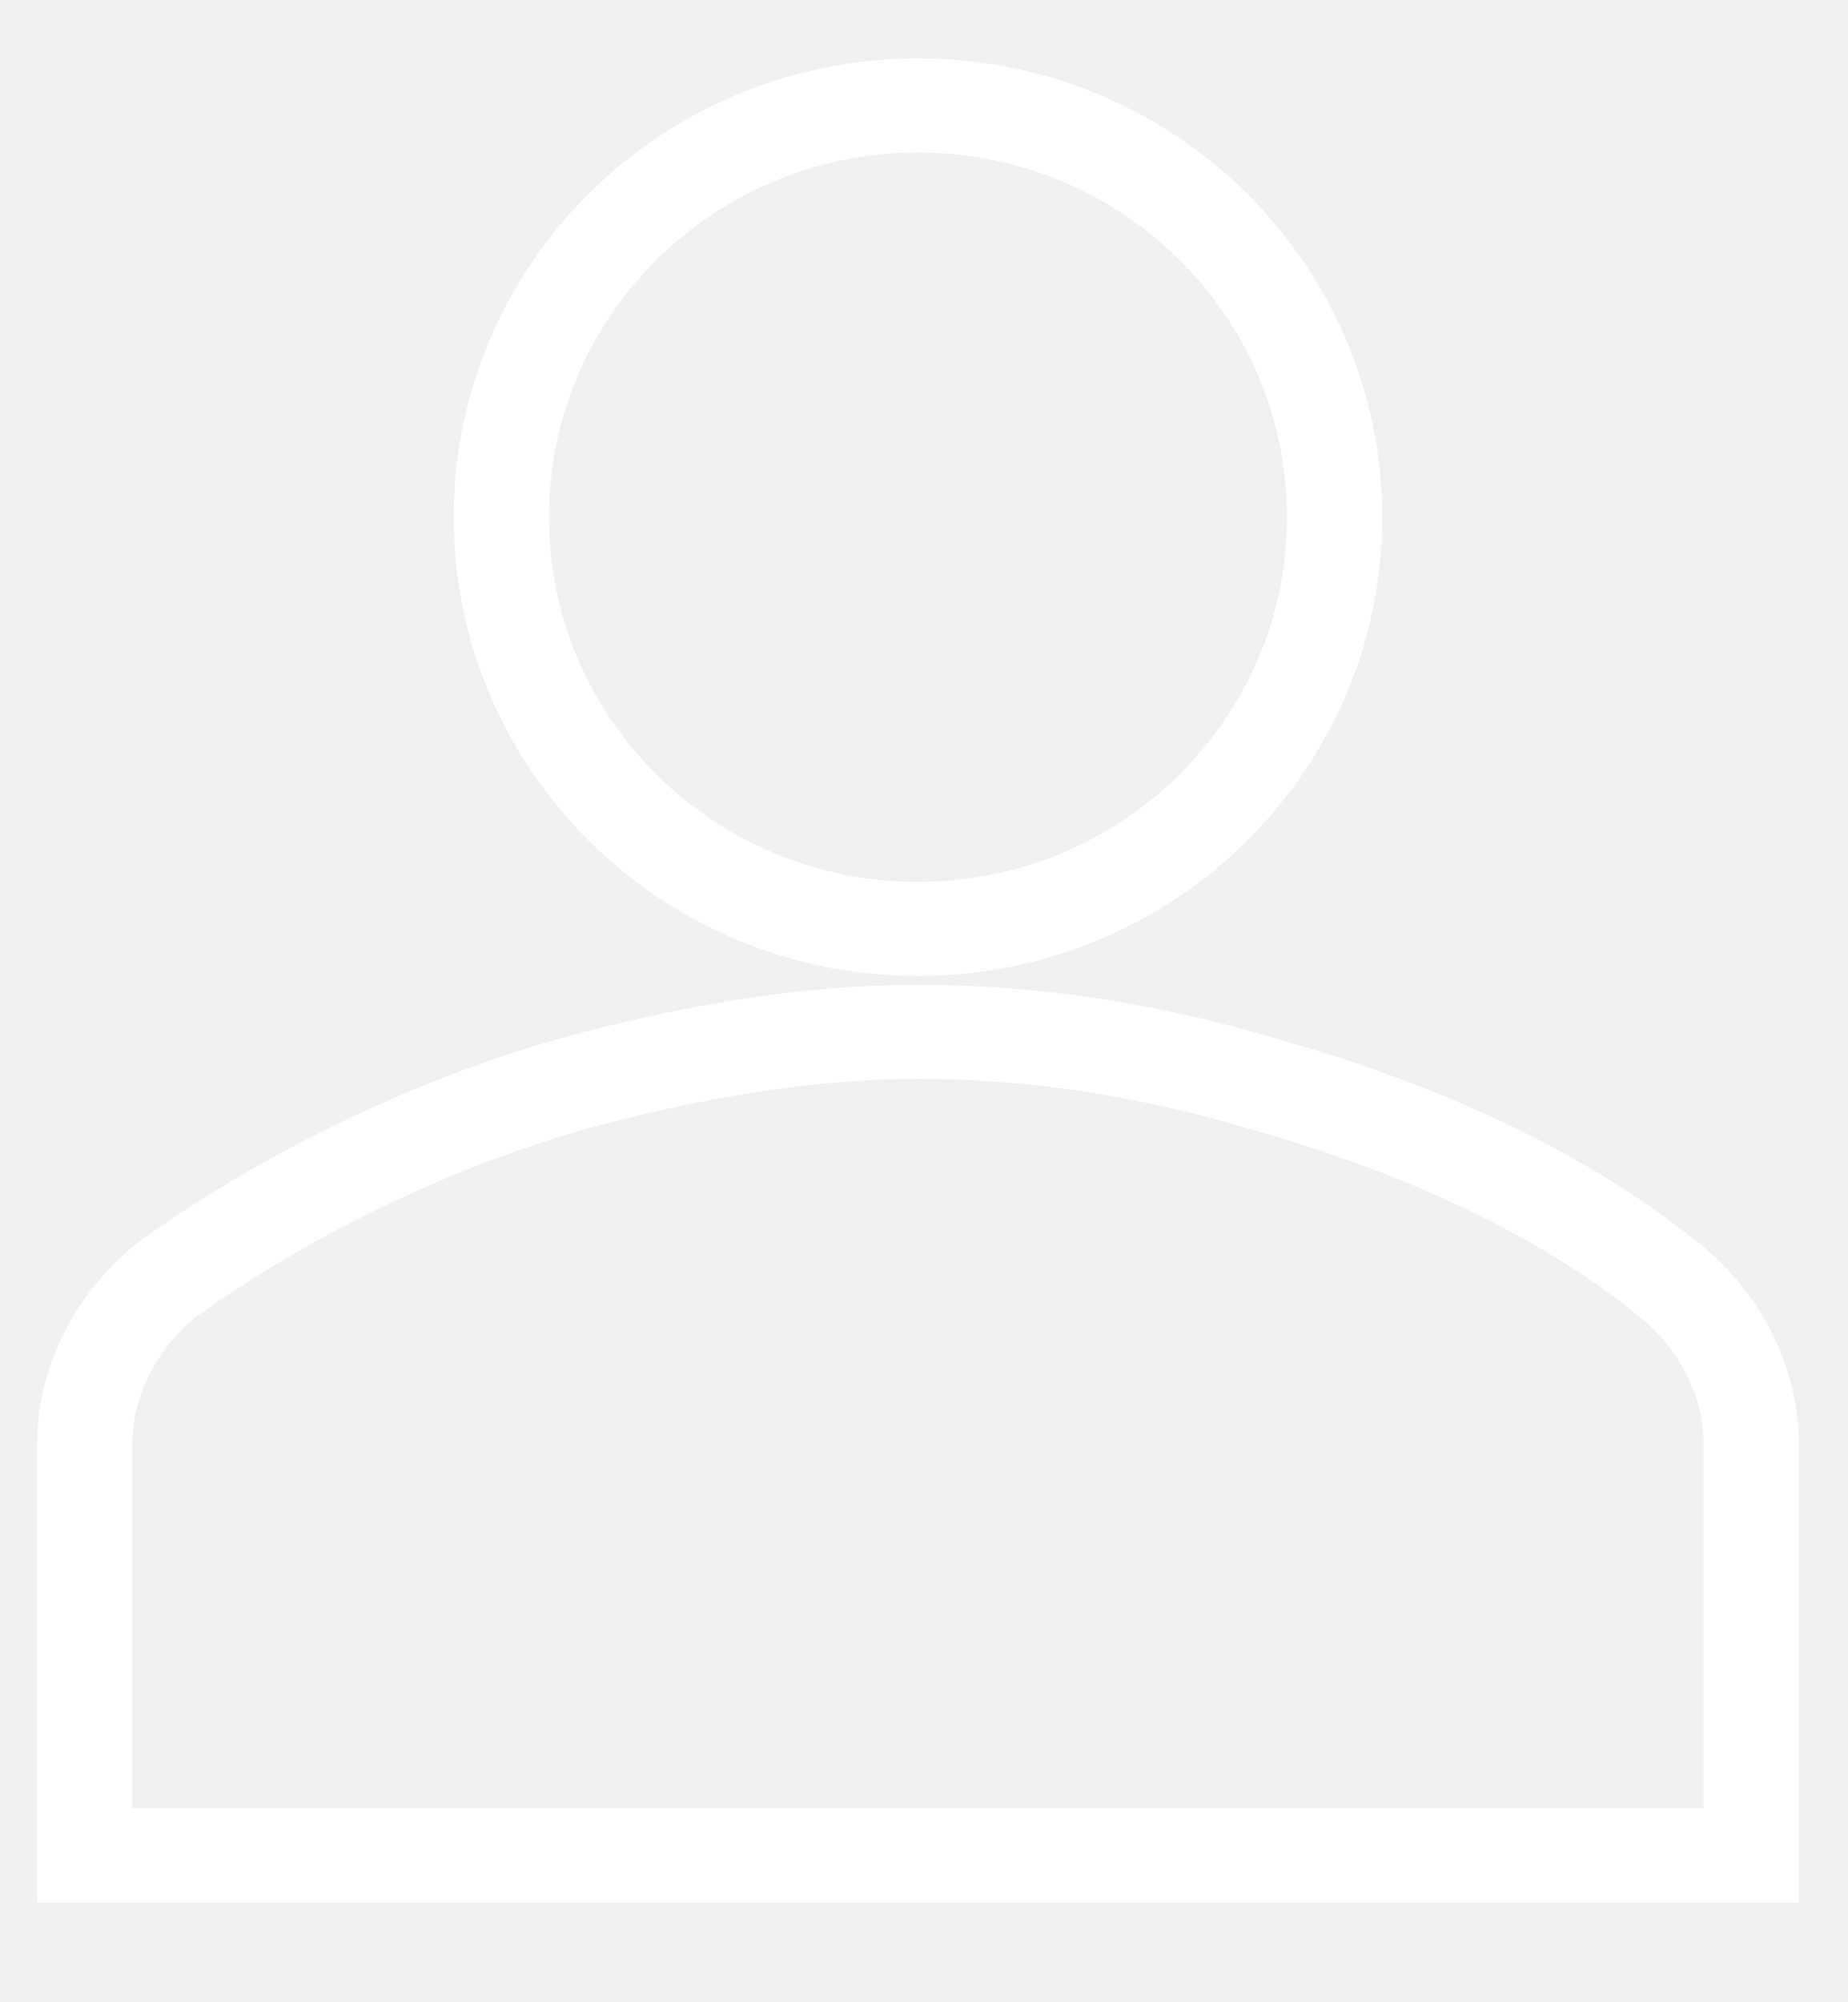
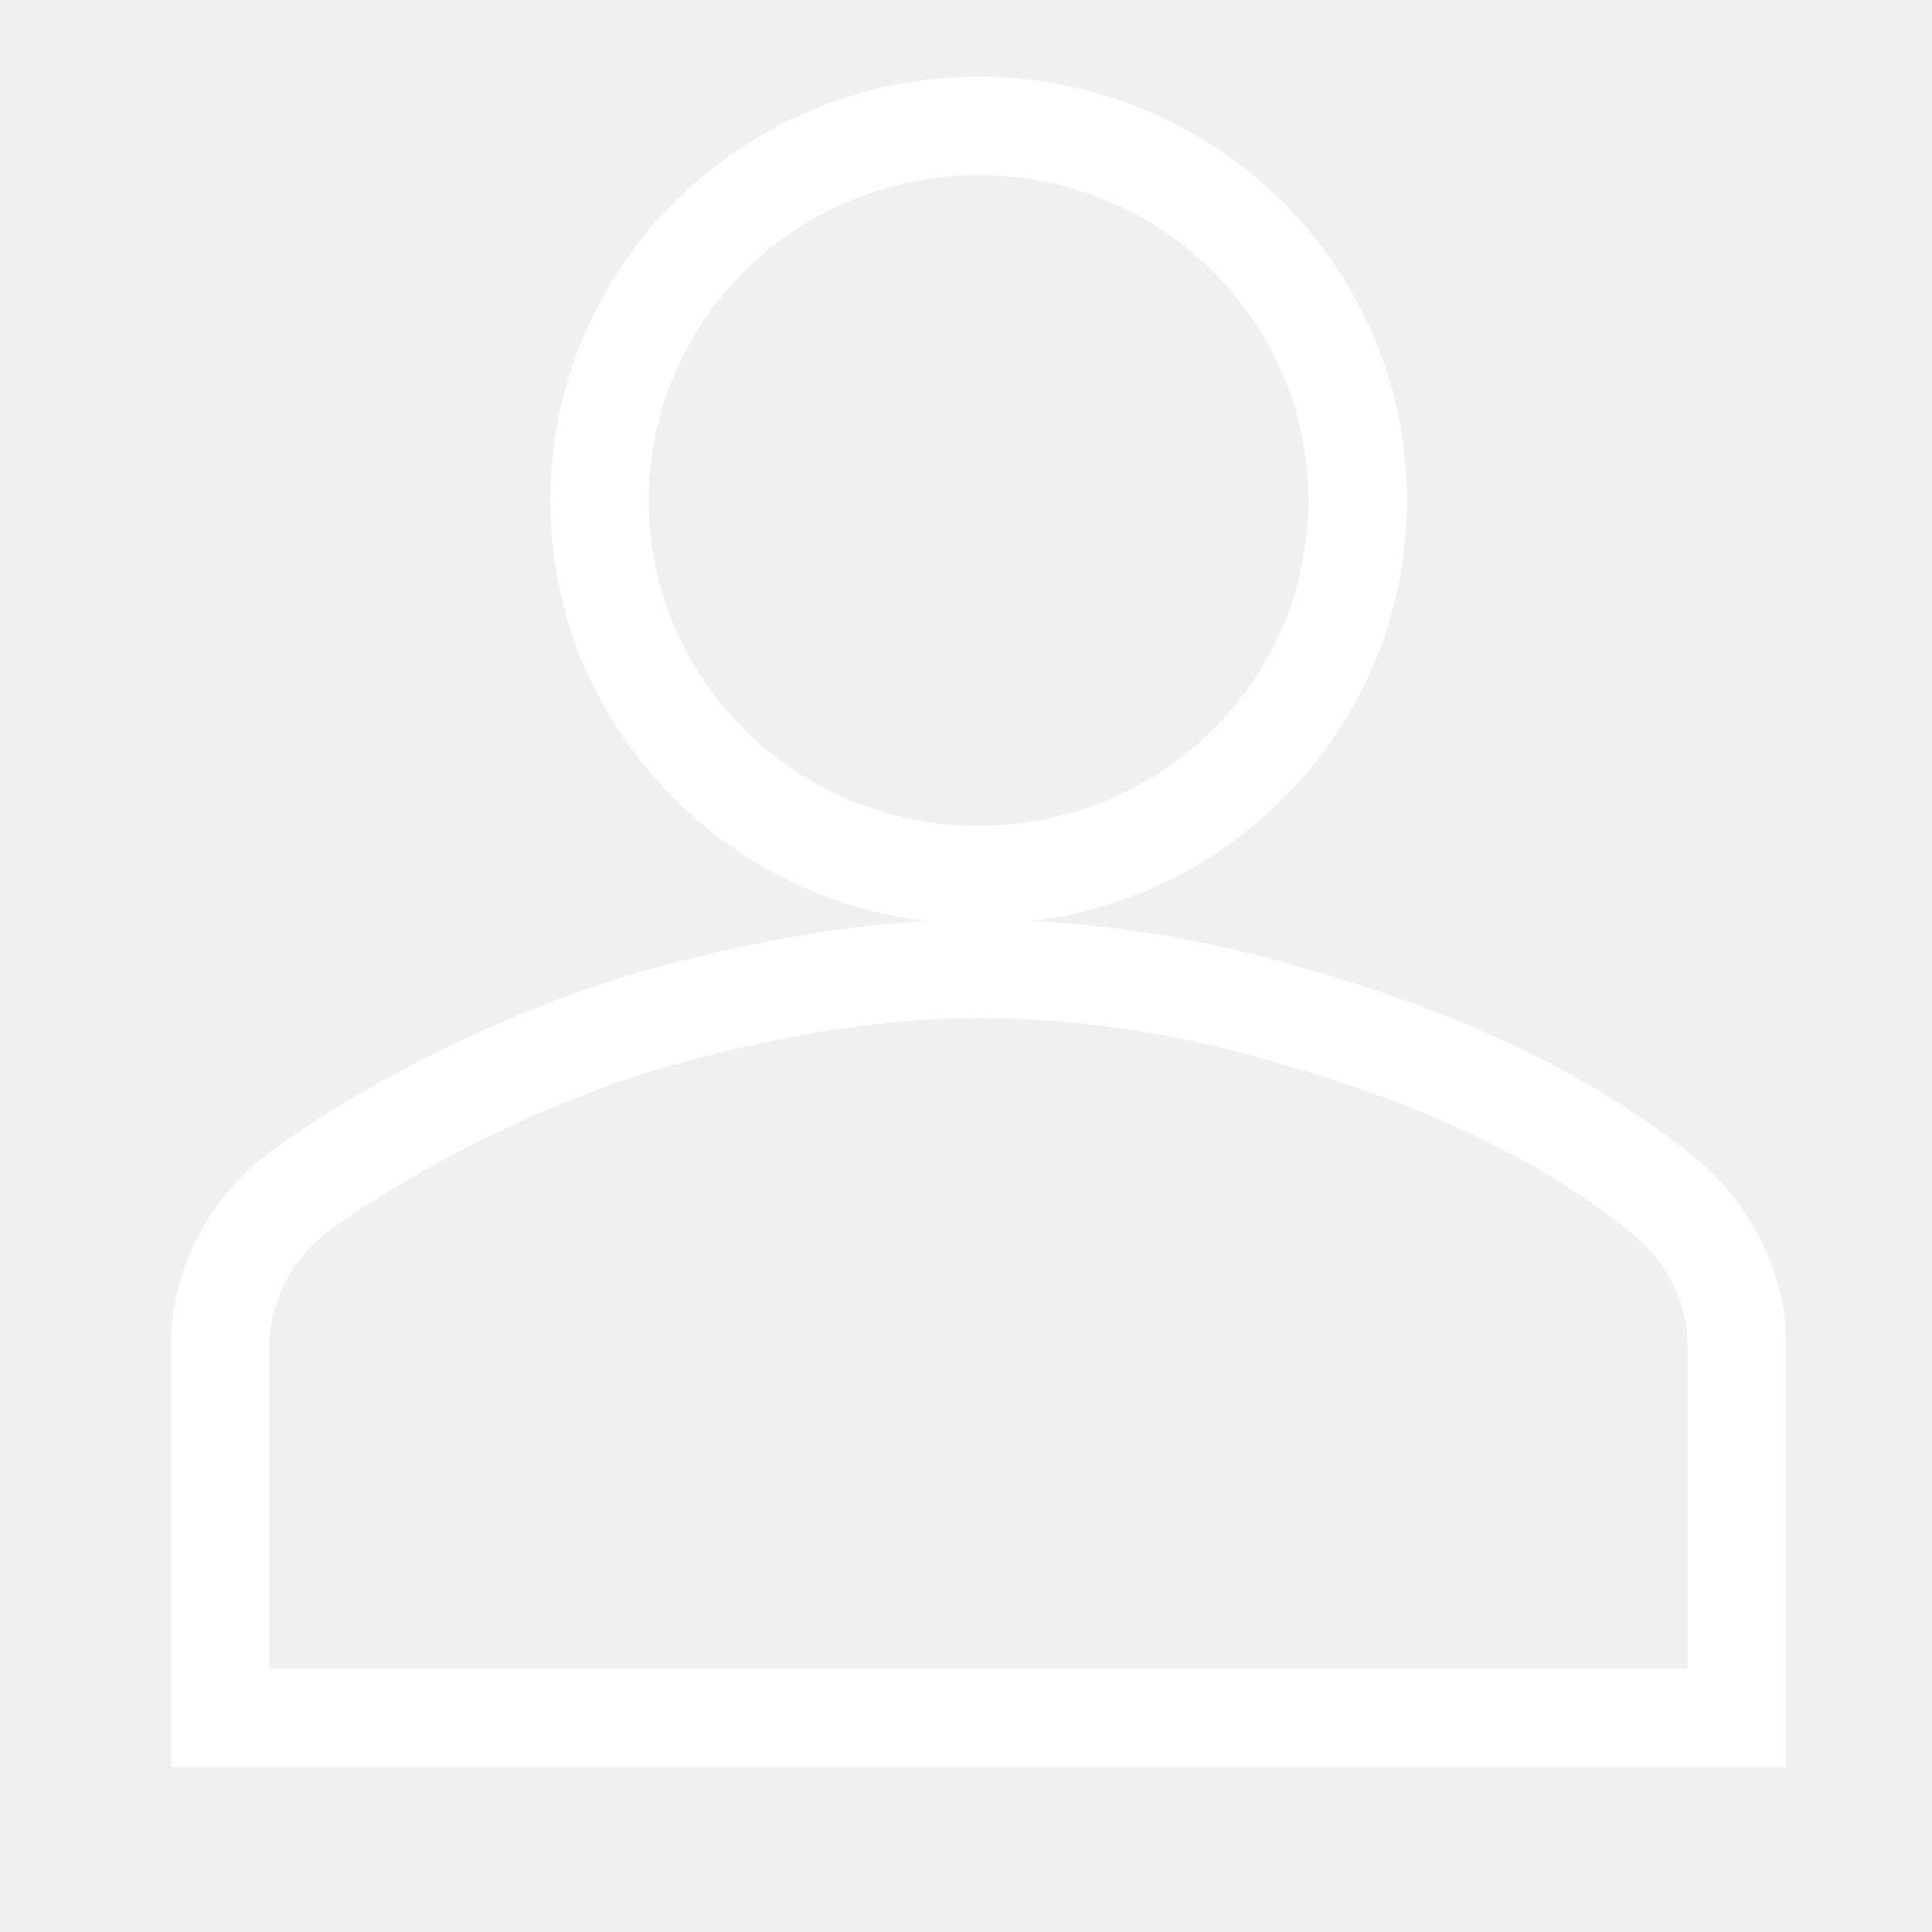
- <svg xmlns="http://www.w3.org/2000/svg" width="36" height="39" overflow="hidden">
-   <defs>
-     <clipPath id="clip0">
-       <rect x="985" y="526" width="36" height="39" />
+ <svg xmlns="http://www.w3.org/2000/svg" xmlns:xlink="http://www.w3.org/1999/xlink" version="1.1" id="Layer_1" x="0px" y="0px" width="36px" height="36px" viewBox="0 1.5 36 36" enable-background="new 0 1.5 36 36" xml:space="preserve">
+   <g>
+     <defs>
+       <rect id="SVGID_1_" x="2.67" y="2.059" width="31.33" height="33.941" />
+     </defs>
+     <clipPath id="SVGID_2_">
+       <use xlink:href="#SVGID_1_" overflow="visible" />
    </clipPath>
-     <clipPath id="clip1">
-       <rect x="985" y="526" width="36" height="38" />
-     </clipPath>
-     <clipPath id="clip2">
-       <rect x="985" y="526" width="36" height="38" />
-     </clipPath>
-   </defs>
-   <g clip-path="url(#clip0)" transform="translate(-985 -526)">
-     <g clip-path="url(#clip1)">
-       <g clip-path="url(#clip2)">
-         <path d="M32.084 15.039C32.084 19.469 28.493 23.06 24.063 23.06 19.633 23.06 16.042 19.469 16.042 15.039 16.042 10.609 19.633 7.018 24.063 7.018 28.493 7.018 32.084 10.609 32.084 15.039Z" stroke="#FFFFFF" stroke-width="1.833" fill="none" transform="matrix(1.01199 0 0 1 978.533 521.036)" />
-         <path d="M40.105 41.107 40.105 33.086C40.105 31.883 39.503 30.68 38.501 29.878 36.295 28.073 33.487 26.87 30.68 26.068 28.675 25.466 26.469 25.065 24.063 25.065 21.857 25.065 19.651 25.466 17.445 26.068 14.638 26.87 11.831 28.274 9.625 29.878 8.623 30.68 8.021 31.883 8.021 33.086L8.021 41.107 40.105 41.107Z" stroke="#FFFFFF" stroke-width="1.833" fill="none" transform="matrix(1.01199 0 0 1 978.533 521.036)" />
+     <g clip-path="url(#SVGID_2_)">
+       <g>
+         <defs>
+           <rect id="SVGID_3_" x="987.67" y="528.059" width="31.33" height="33.07" />
+         </defs>
+         <clipPath id="SVGID_4_">
+           <use xlink:href="#SVGID_3_" overflow="visible" />
+         </clipPath>
+         <g transform="translate(-985 -526)" clip-path="url(#SVGID_4_)">
+           <g>
+             <defs>
+               <rect id="SVGID_5_" x="987.67" y="528.059" width="31.33" height="33.07" />
+             </defs>
+             <clipPath id="SVGID_6_">
+               <use xlink:href="#SVGID_5_" overflow="visible" />
+             </clipPath>
+             <g clip-path="url(#SVGID_6_)">
+               <path fill="none" stroke="#FFFFFF" stroke-width="1.833" d="M1010.299,536.827c0,3.855-3.163,6.98-7.064,6.98        c-3.902,0-7.064-3.125-7.064-6.98c0-3.855,3.162-6.981,7.064-6.981C1007.136,529.846,1010.299,532.972,1010.299,536.827z" />
+               <path fill="none" stroke="#FFFFFF" stroke-width="1.833" d="M1017.362,559.514v-6.98c0-1.047-0.53-2.094-1.412-2.792        c-1.942-1.57-4.416-2.618-6.887-3.315c-1.767-0.524-3.71-0.873-5.829-0.873c-1.942,0-3.885,0.349-5.828,0.873        c-2.473,0.697-4.945,1.919-6.888,3.315c-0.883,0.698-1.413,1.745-1.413,2.792v6.98H1017.362z" />
+             </g>
+           </g>
+         </g>
      </g>
    </g>
  </g>
</svg>
